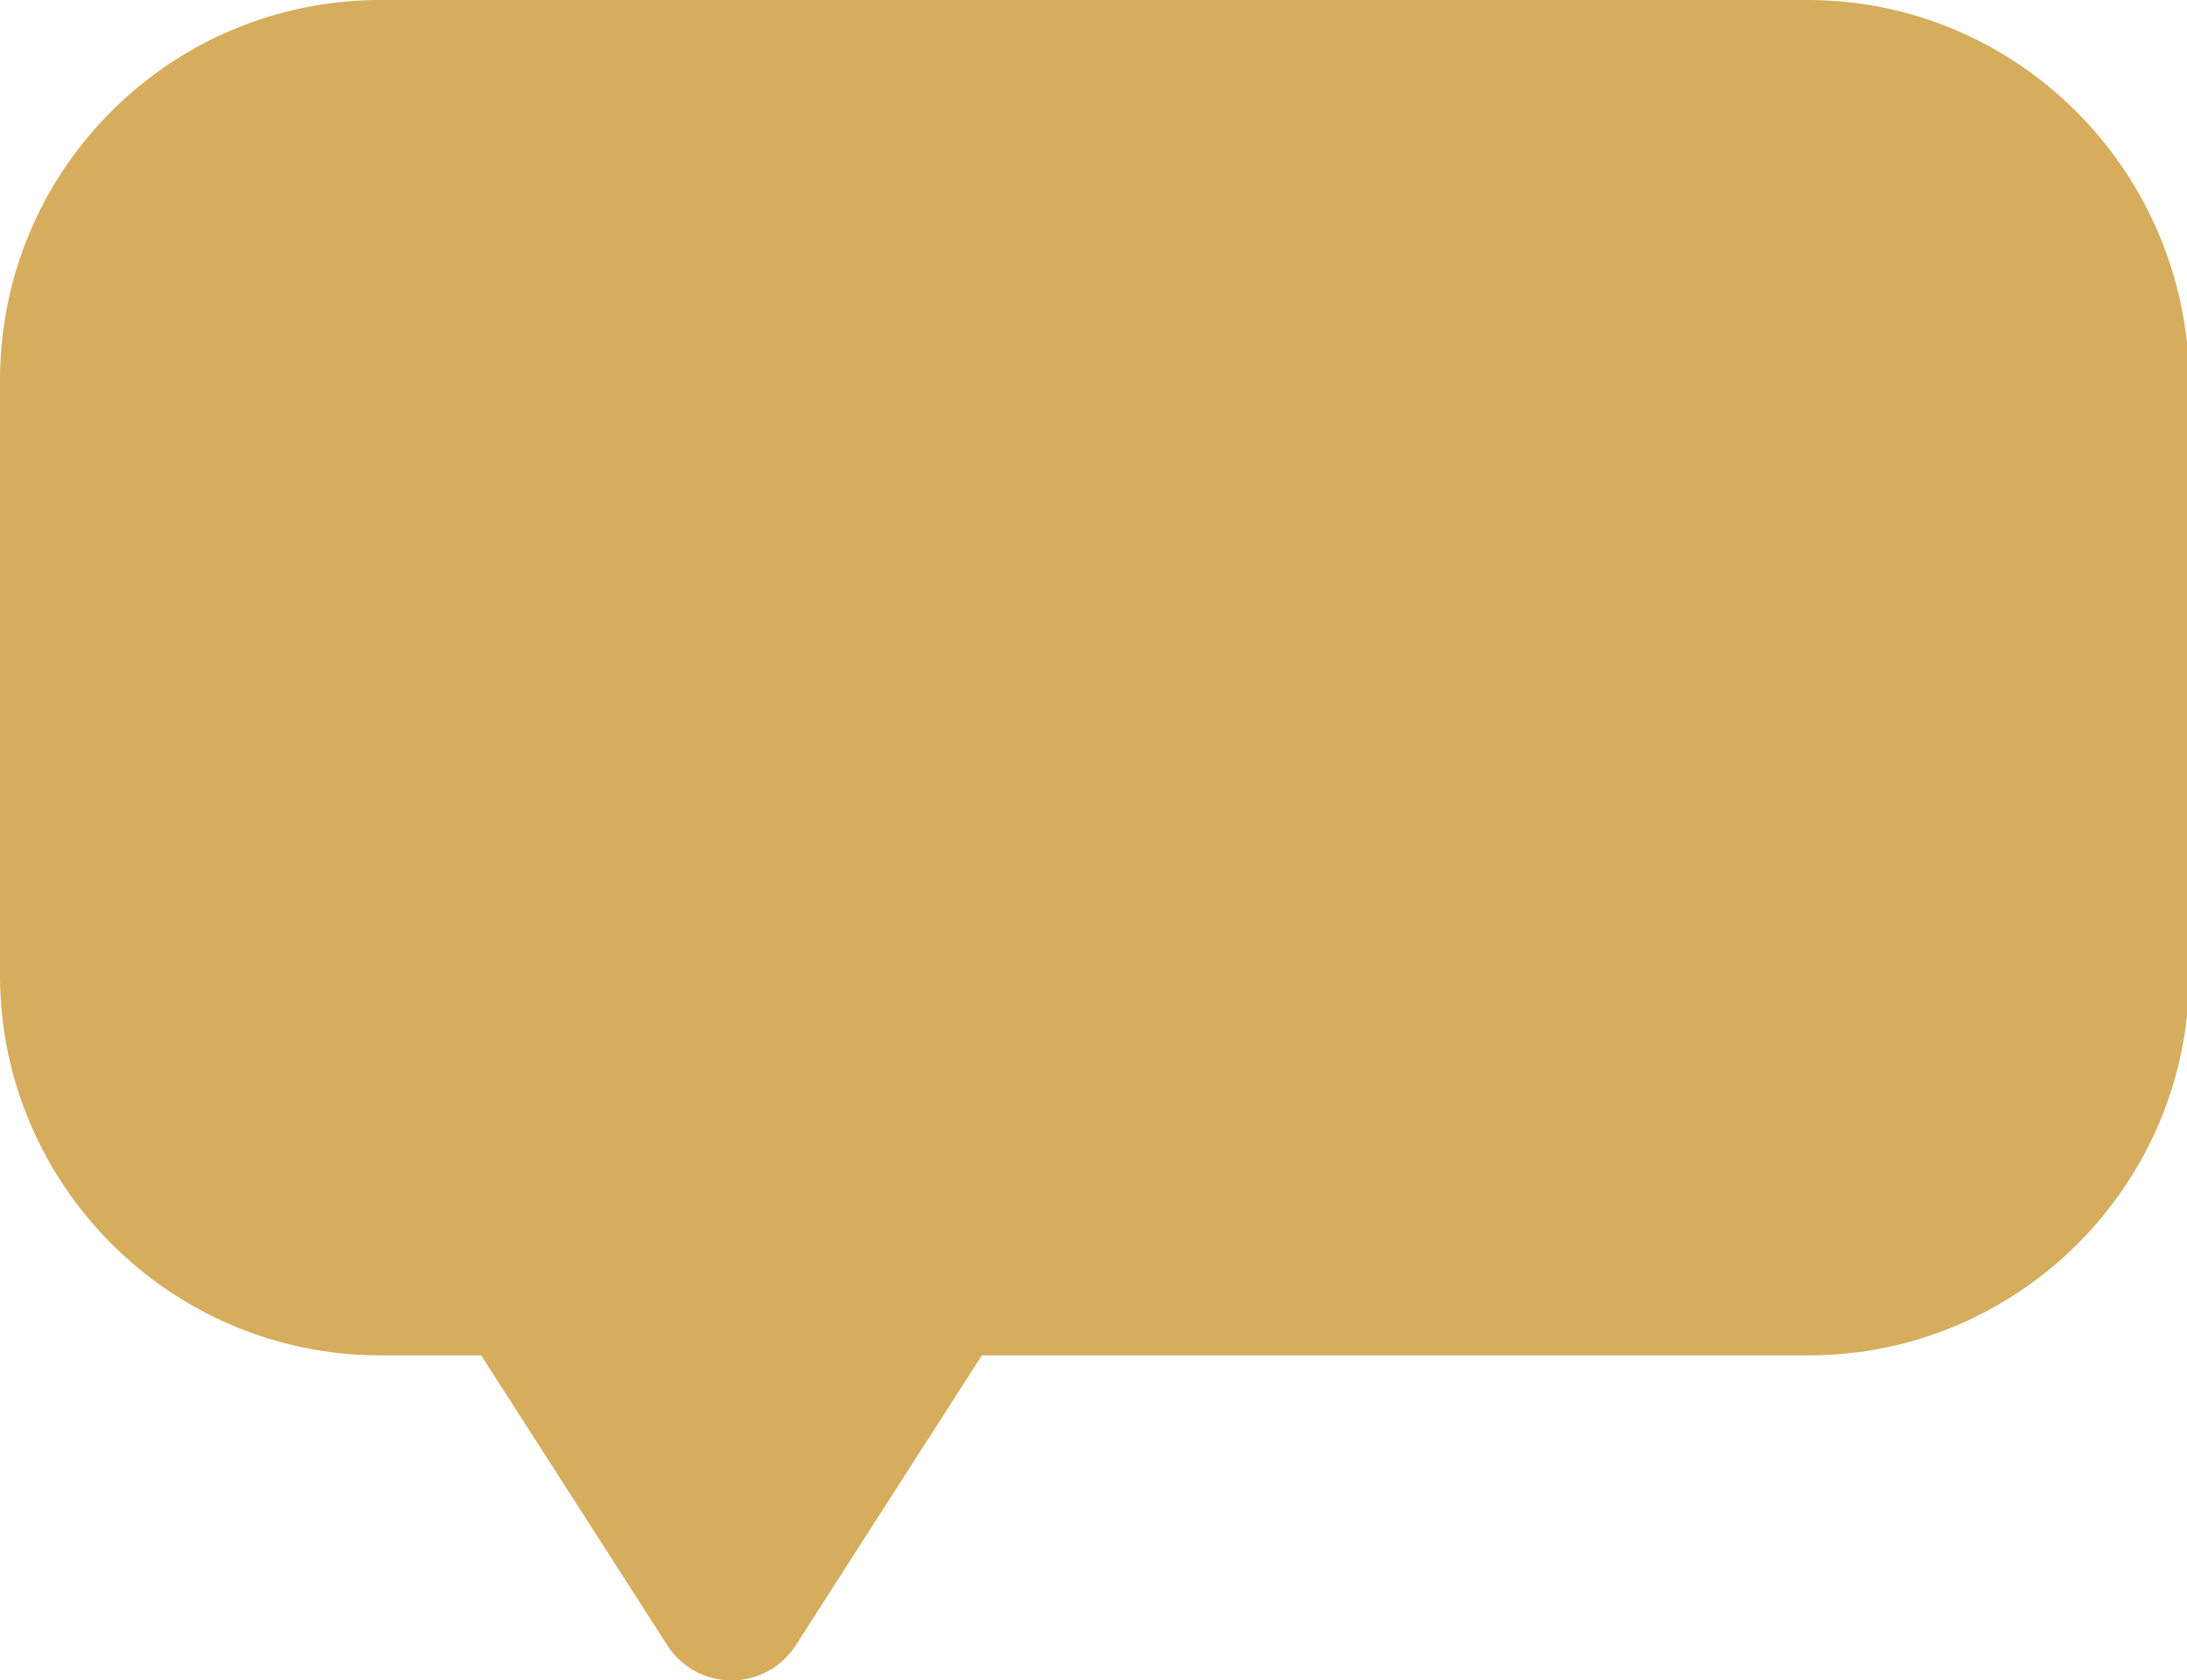
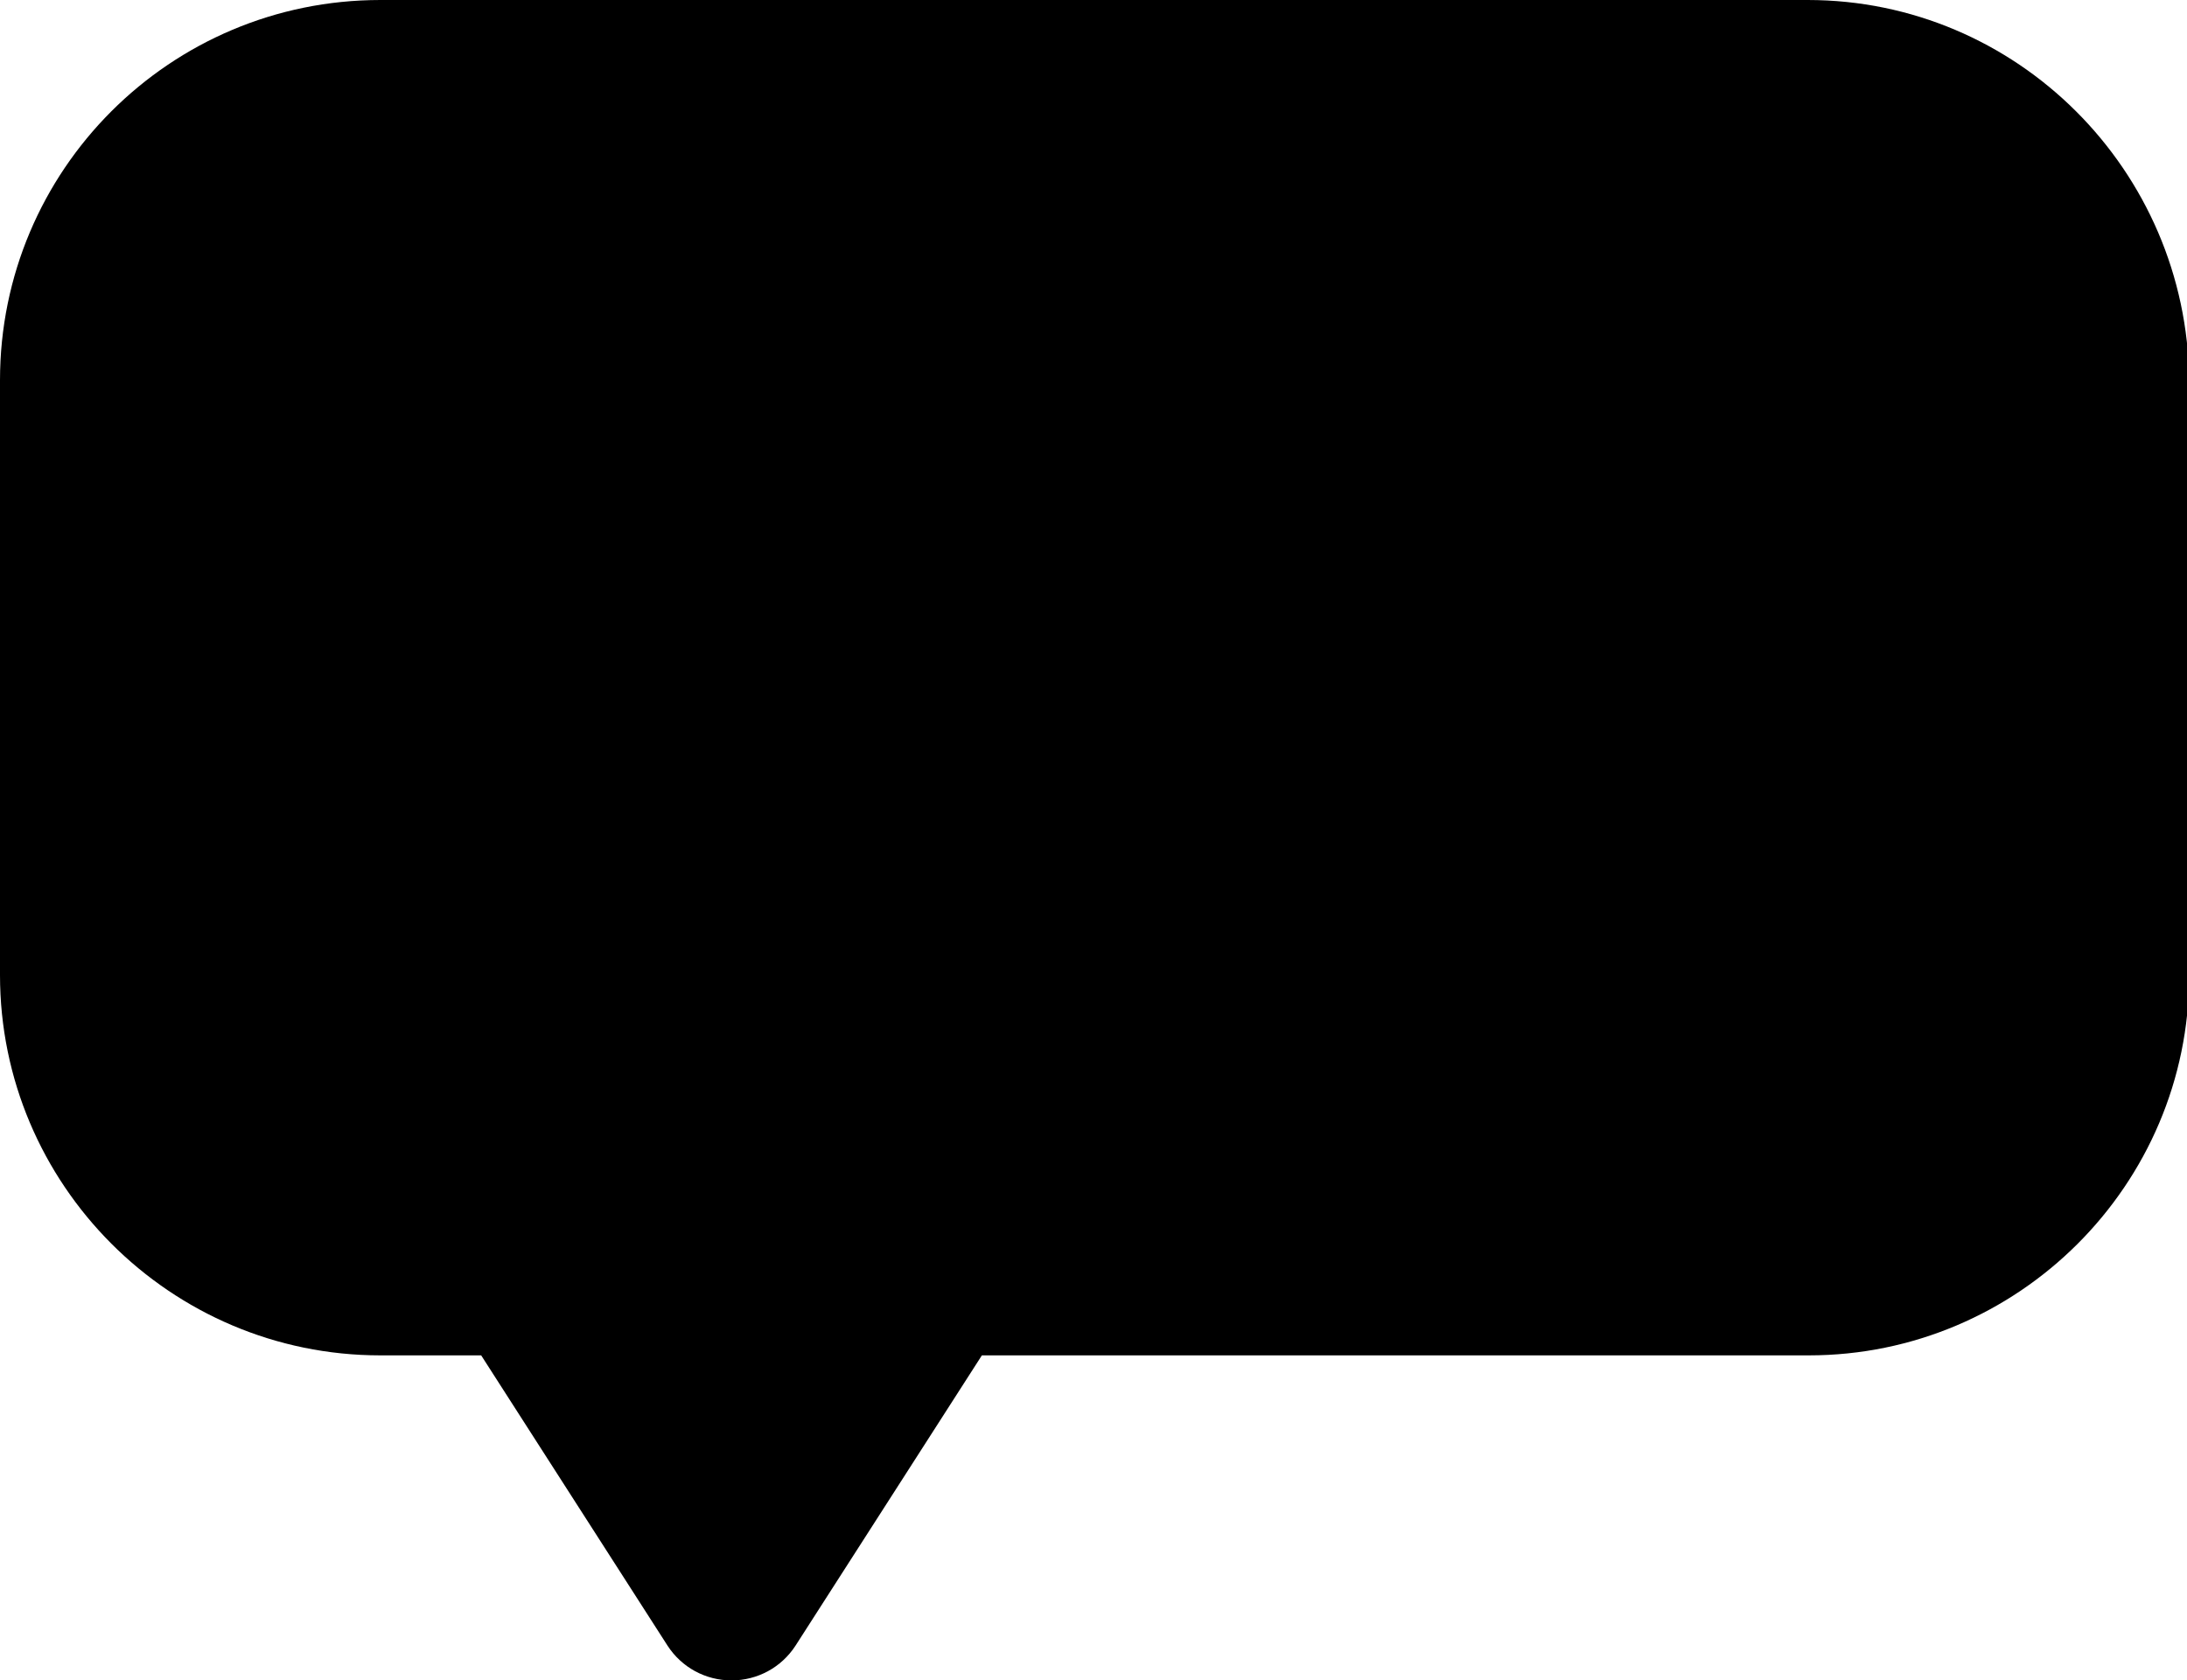
<svg xmlns="http://www.w3.org/2000/svg" viewBox="0 0 20.18 15.5">
-   <path d="M16.68 0H3.51C1.57 0 0 1.57 0 3.51V9c0 1.93 1.57 3.51 3.51 3.51h.93l1.72 2.68c.13.2.35.32.59.32s.46-.12.59-.32l1.72-2.68h7.63c1.93 0 3.51-1.57 3.51-3.51V3.51C20.18 1.57 18.61 0 16.68 0z" fill="#d5ad5d" />
+   <path class="st0" d="M16.68 0H3.51C1.57 0 0 1.57 0 3.51V9c0 1.93 1.57 3.51 3.51 3.51h.93l1.72 2.68c.13.2.35.32.59.32s.46-.12.59-.32l1.72-2.68h7.63c1.93 0 3.51-1.57 3.51-3.51V3.51C20.18 1.57 18.61 0 16.68 0z" />
</svg>
